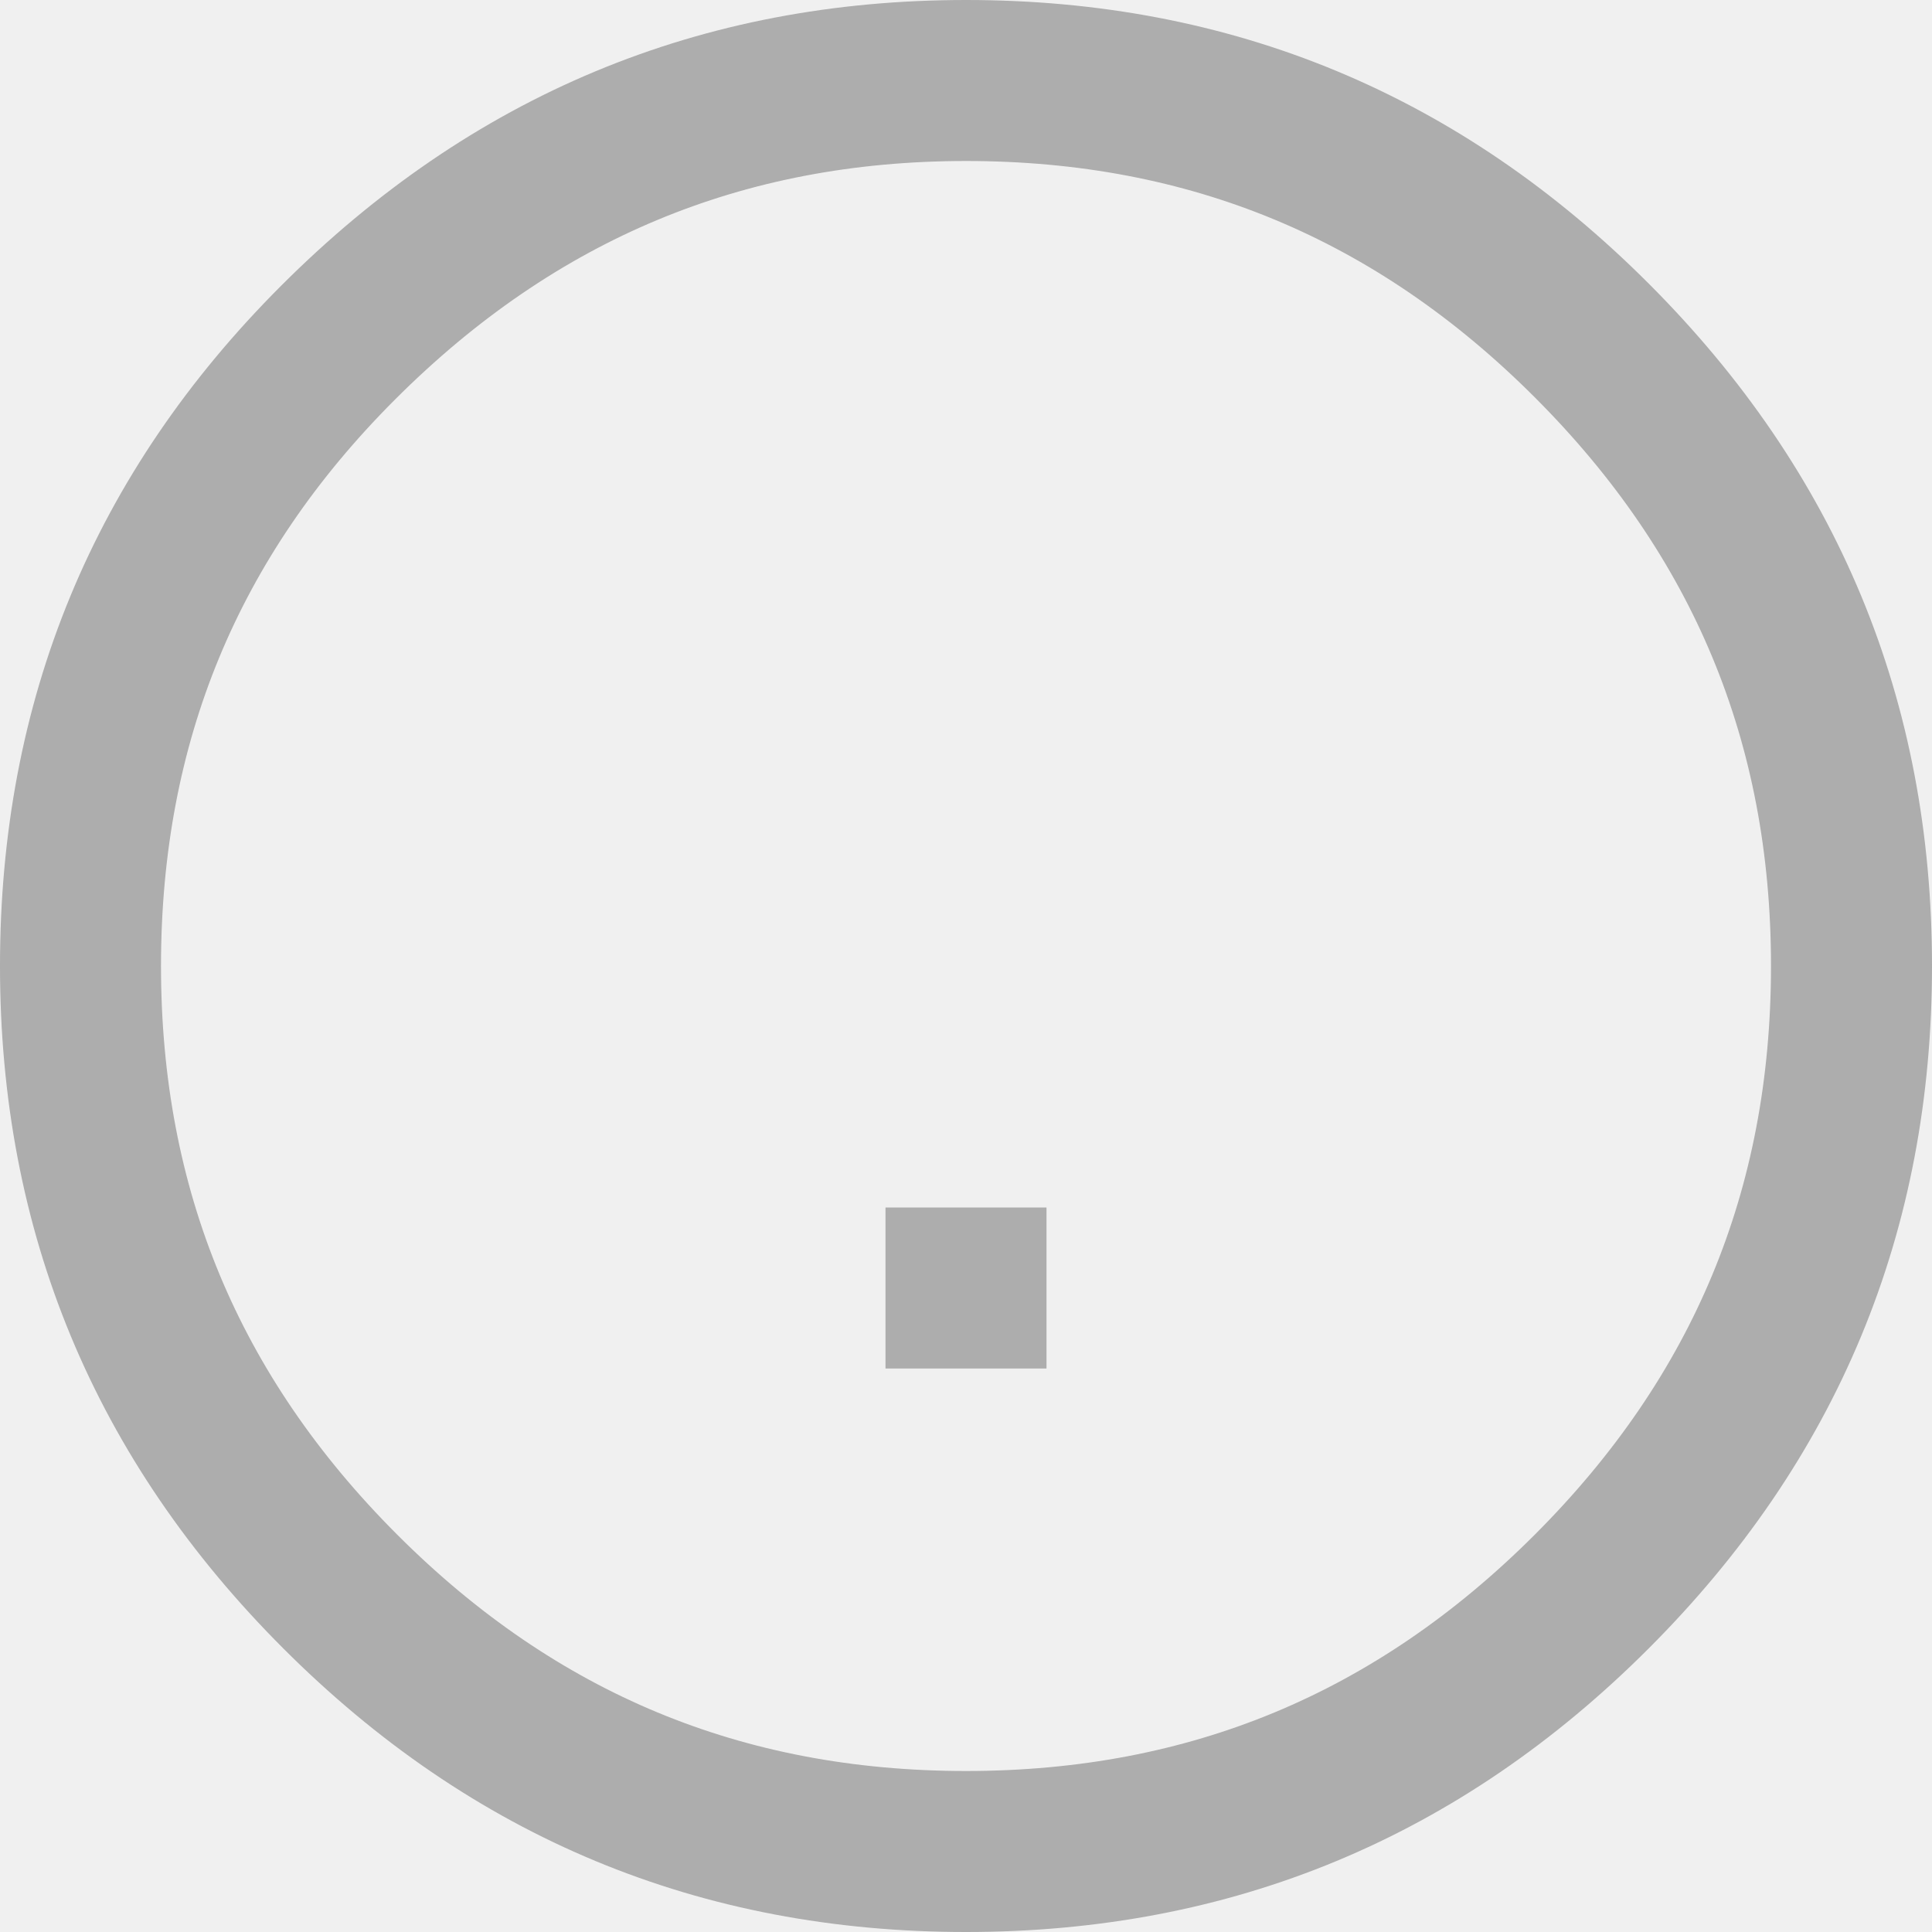
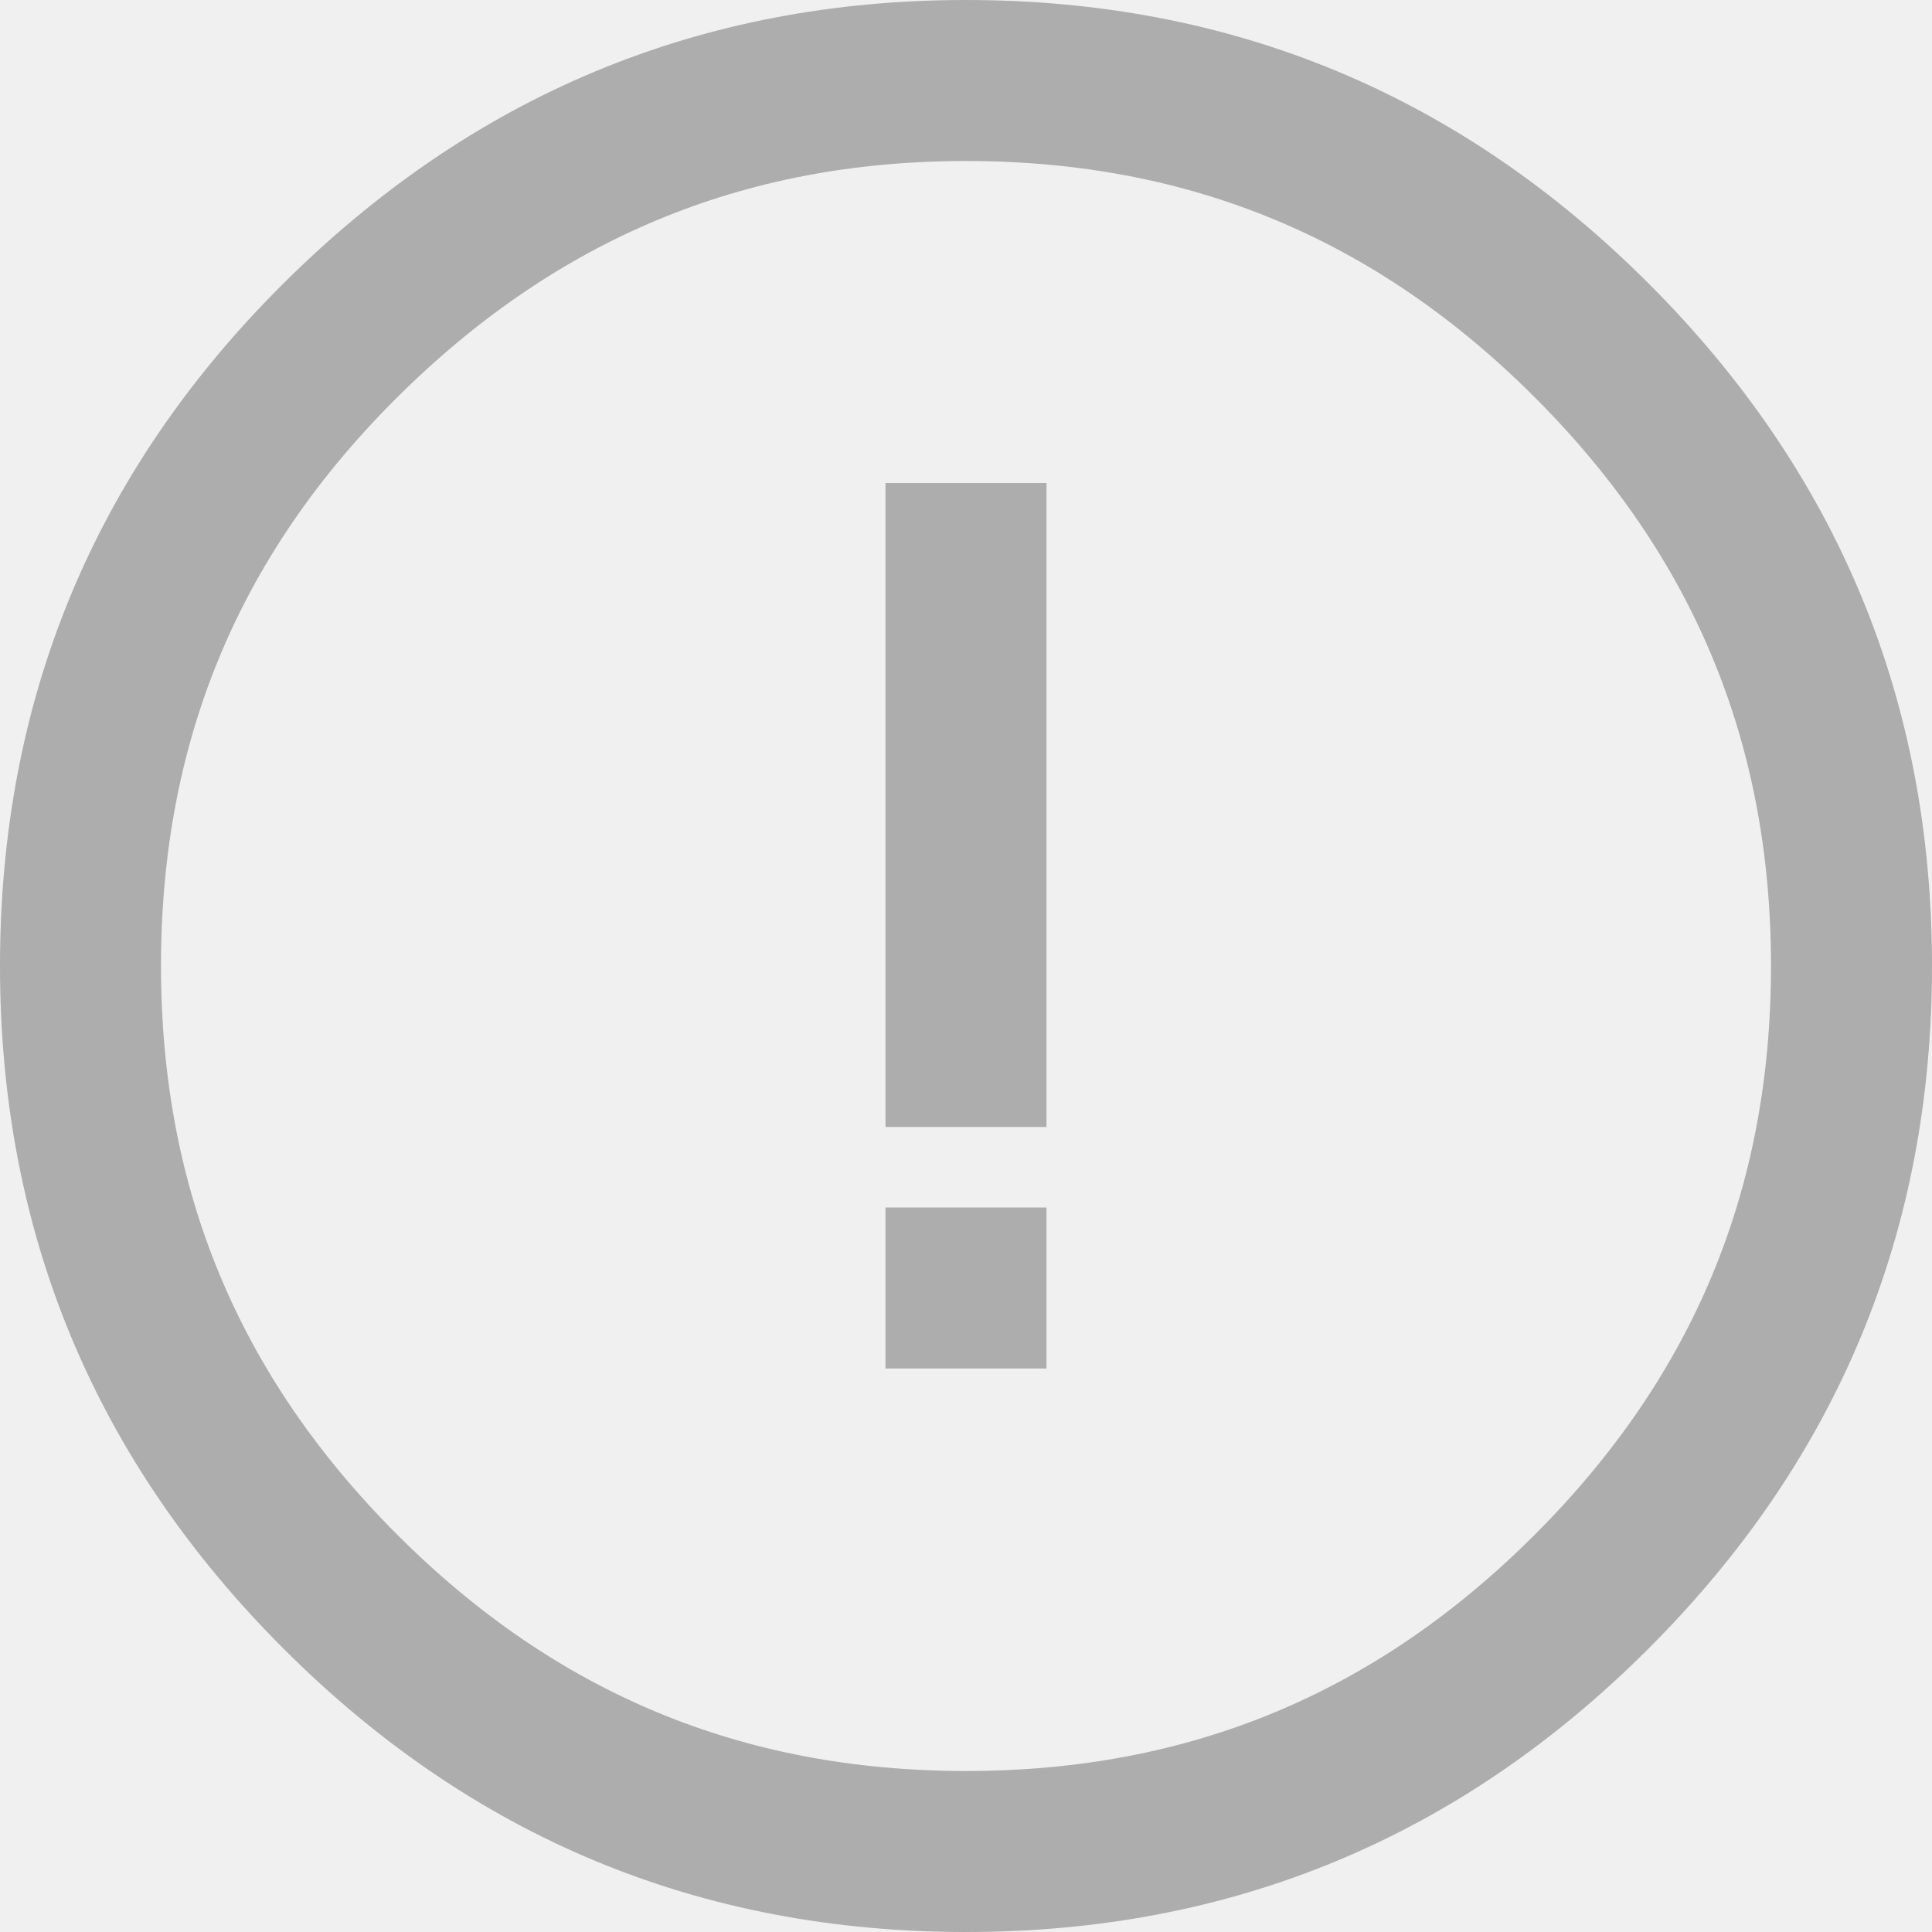
- <svg xmlns="http://www.w3.org/2000/svg" xmlns:xlink="http://www.w3.org/1999/xlink" width="24px" height="24px" viewBox="0 0 24 24" version="1.1">
-   <defs>
-     <path d="M3.493,3.549 C5.859,1.183 8.695,0 12,0 C15.305,0 18.131,1.174 20.479,3.521 C22.826,5.869 24,8.695 24,12 C24,15.305 22.826,18.131 20.479,20.479 C18.131,22.826 15.305,24 12,24 C8.695,24 5.869,22.826 3.521,20.479 C1.174,18.131 0,15.305 0,12 C0,8.695 1.164,5.878 3.493,3.549 Z" id="path-1" />
-   </defs>
+ <svg xmlns="http://www.w3.org/2000/svg" width="24px" height="24px" viewBox="0 0 24 24" version="1.1">
+   <defs />
  <g id="Components" stroke="none" stroke-width="1" fill="none" fill-rule="evenodd" opacity="0.5">
    <g id="Toolkit-Documentation:-Components" transform="translate(-948, -1247)">
      <g id="Popups-&amp;-Modals" transform="translate(948, 1003)">
        <g id="Tooltip" transform="translate(0, 218)">
-           <g id="Group-5" transform="translate(0, 26)">
-             <g id="baseline-format_list_numbered-24px-copy">
-               <mask id="mask-2" fill="white">
-                 <use xlink:href="#path-1" />
-               </mask>
-               <path stroke="#696969" stroke-width="2" d="M4.2,4.256 C2.059,6.397 1,8.96 1,12 C1,15.04 2.068,17.612 4.228,19.772 C6.388,21.932 8.96,23 12,23 C15.04,23 17.612,21.932 19.772,19.772 C21.932,17.612 23,15.04 23,12 C23,8.96 21.932,6.388 19.772,4.228 C17.612,2.068 15.04,1 12,1 C8.961,1 6.379,2.077 4.2,4.256 Z" />
-               <path d="M12,7 L12,13" id="Shape" stroke="#696969" stroke-width="2" stroke-linecap="square" mask="url(#mask-2)" />
-               <rect id="Rectangle-2" fill="#696969" fill-rule="nonzero" mask="url(#mask-2)" x="11" y="15" width="2" height="2" />
-             </g>
+           <g id="baseline-format_list_numbered-24px-copy" transform="translate(0, 26)">
+             <polygon id="Shape" points="0 0 24 0 24 24 0 24" />
+             <path d="M4.2,4.256 C2.059,6.397 1,8.96 1,12 C1,15.04 2.068,17.612 4.228,19.772 C6.388,21.932 8.96,23 12,23 C15.04,23 17.612,21.932 19.772,19.772 C21.932,17.612 23,15.04 23,12 C23,8.96 21.932,6.388 19.772,4.228 C17.612,2.068 15.04,1 12,1 C8.961,1 6.379,2.077 4.2,4.256 Z" id="info" stroke="#696969" stroke-width="2" />
+             <path d="M12,7 L12,13" id="Shape" stroke="#696969" stroke-width="2" stroke-linecap="square" />
+             <rect id="Rectangle-2" fill="#696969" fill-rule="nonzero" x="11" y="15" width="2" height="2" />
          </g>
        </g>
      </g>
    </g>
  </g>
</svg>
